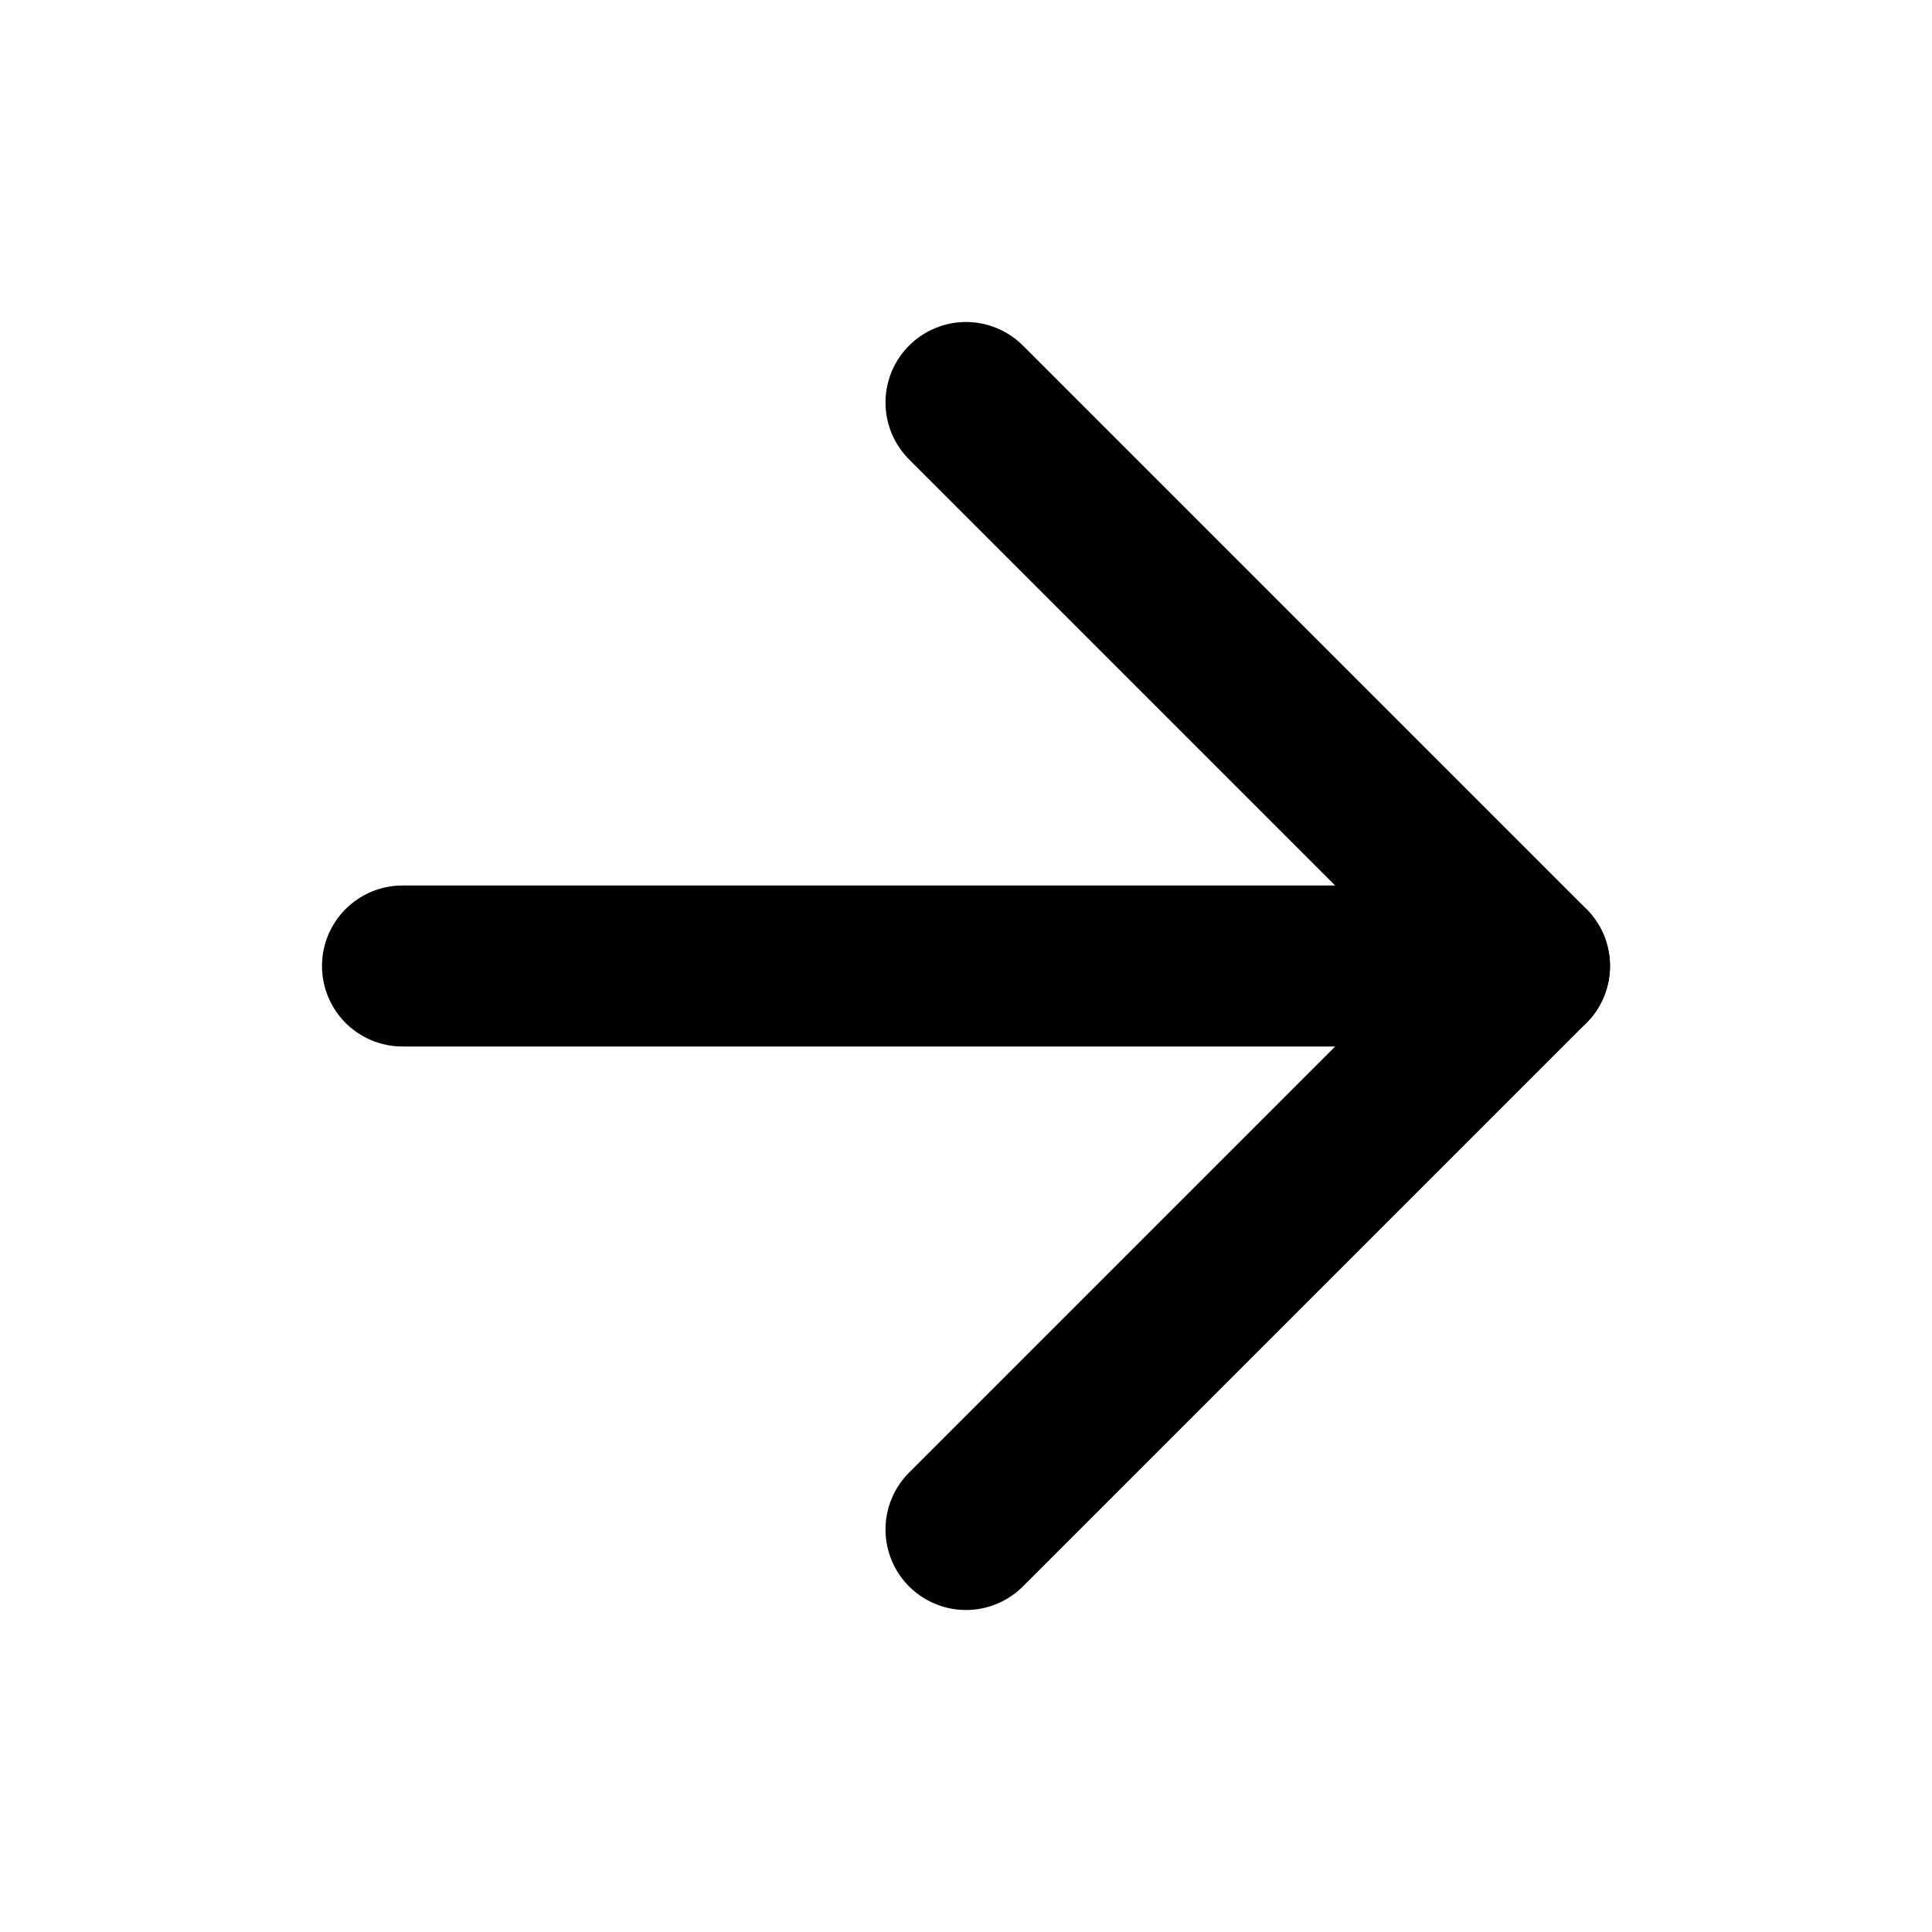
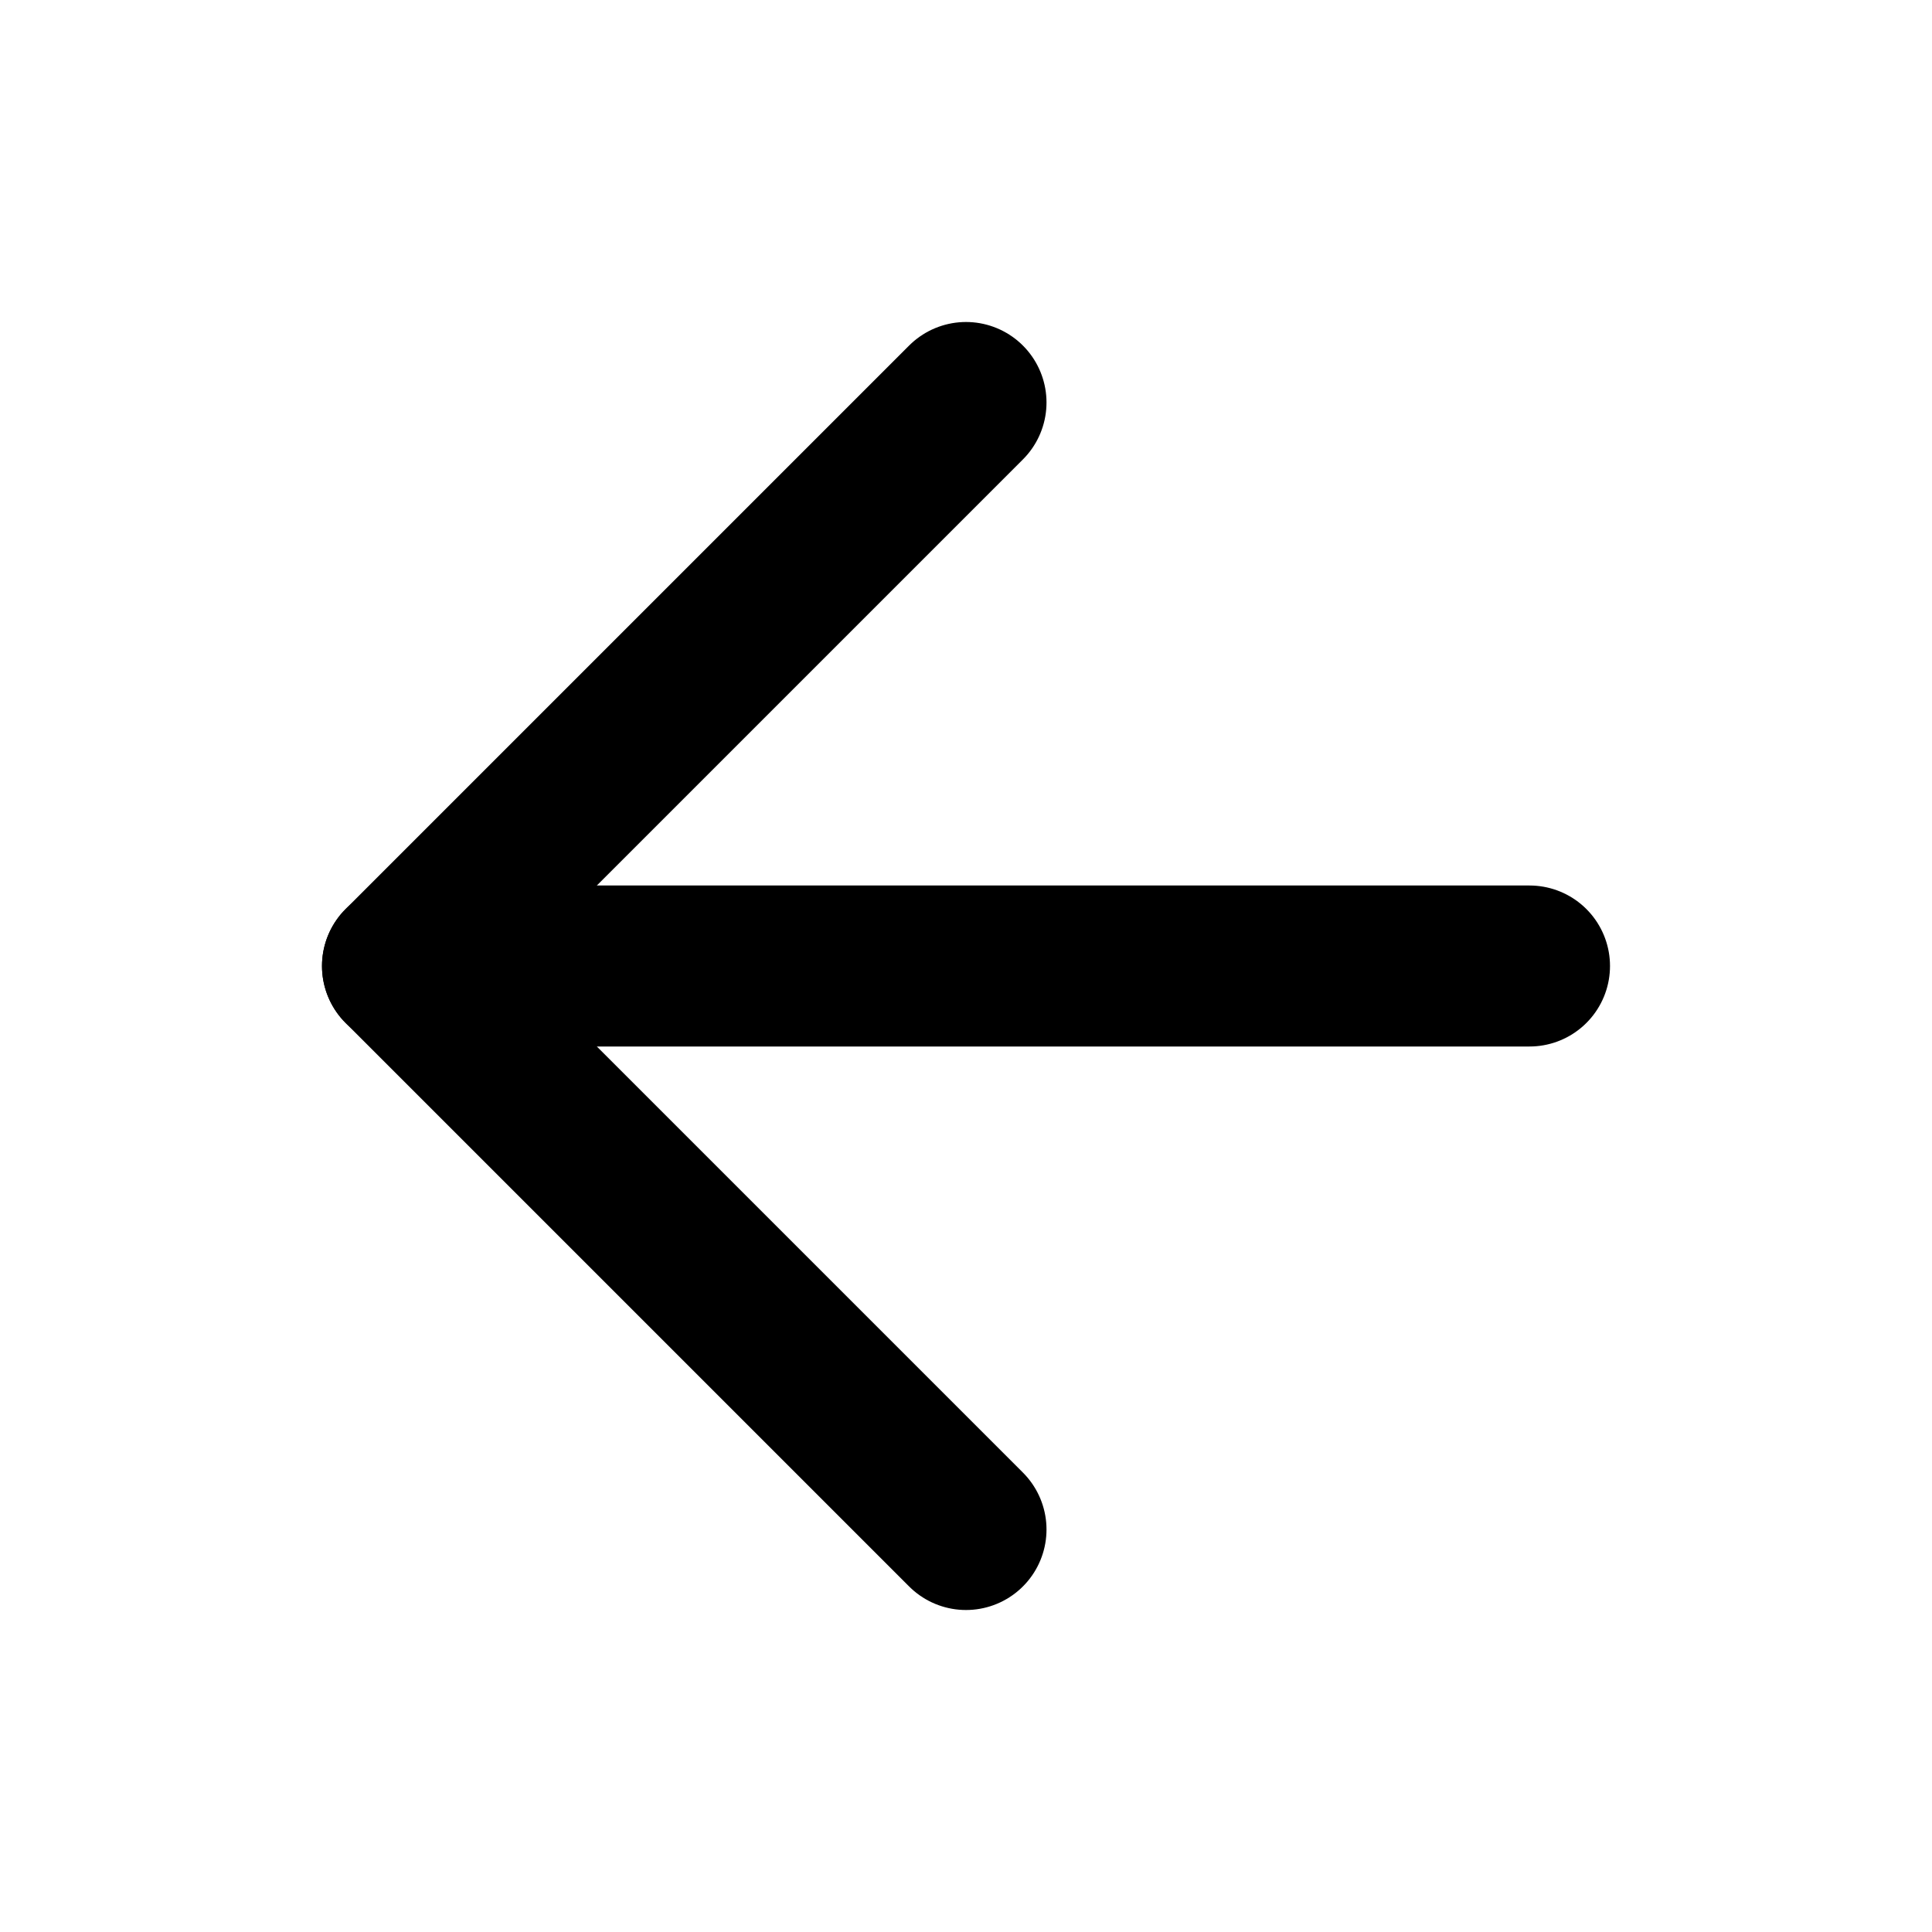
- <svg xmlns="http://www.w3.org/2000/svg" viewBox="0 0 24 24" fill="none" stroke="currentColor" stroke-width="2" stroke-linecap="round" stroke-linejoin="round">
-   <line x1="5" y1="12" x2="19" y2="12" />
-   <polyline points="12 5 19 12 12 19" />
+ <svg xmlns="http://www.w3.org/2000/svg" width="24" height="24" viewBox="0 0 24 24" fill="none" stroke="currentColor" stroke-width="2" stroke-linecap="round" stroke-linejoin="round">
+   <path d="m12 19-7-7 7-7" />
+   <path d="M19 12H5" />
</svg>
